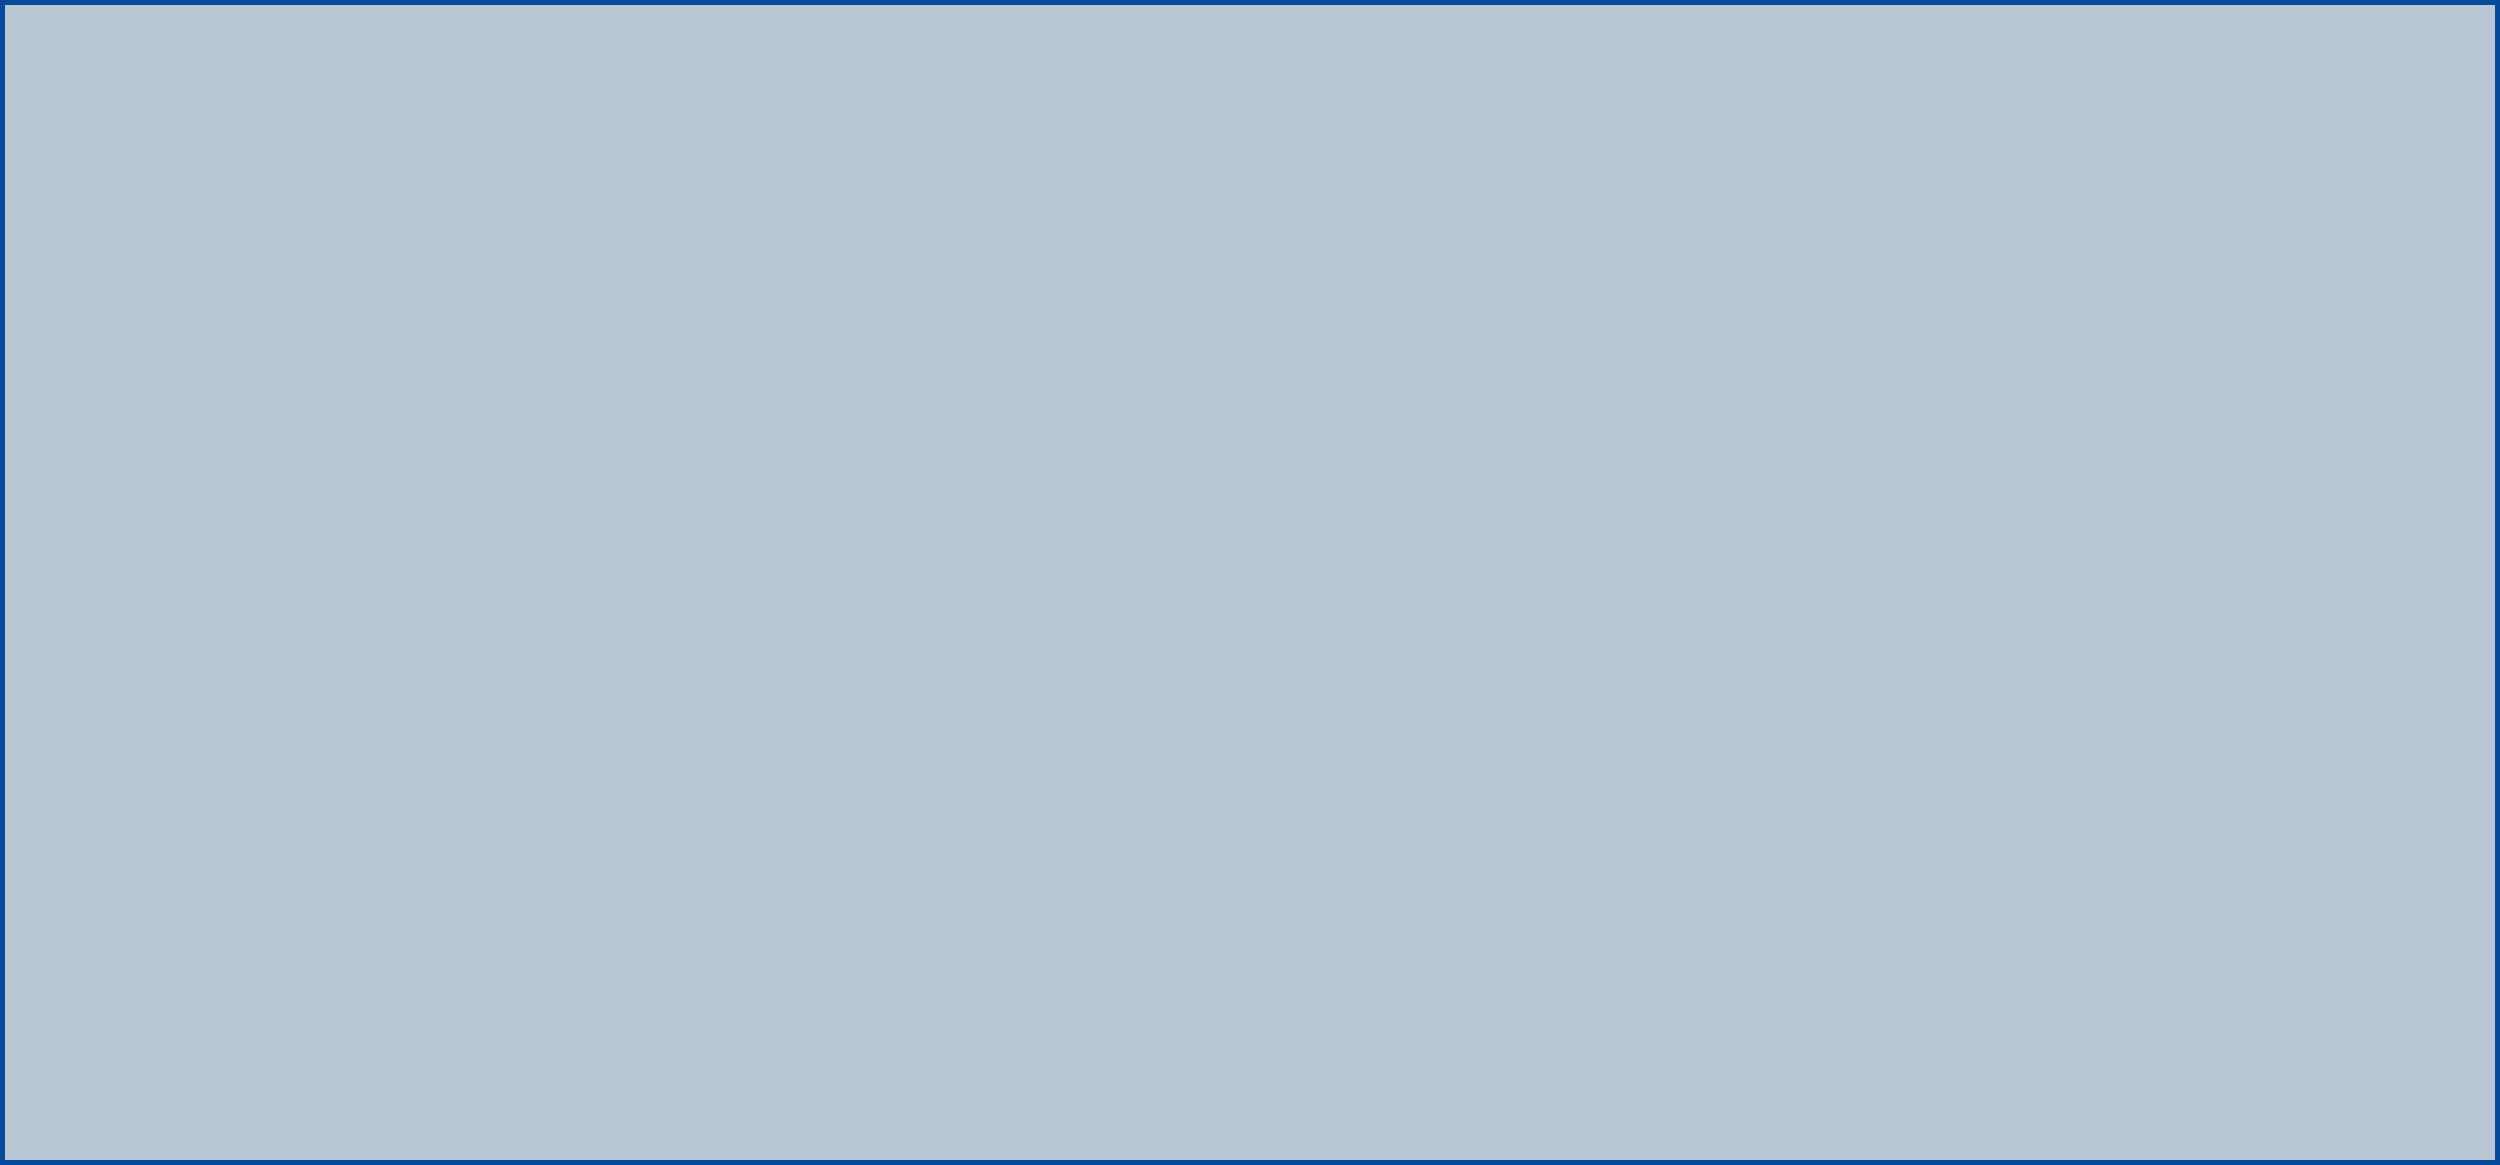
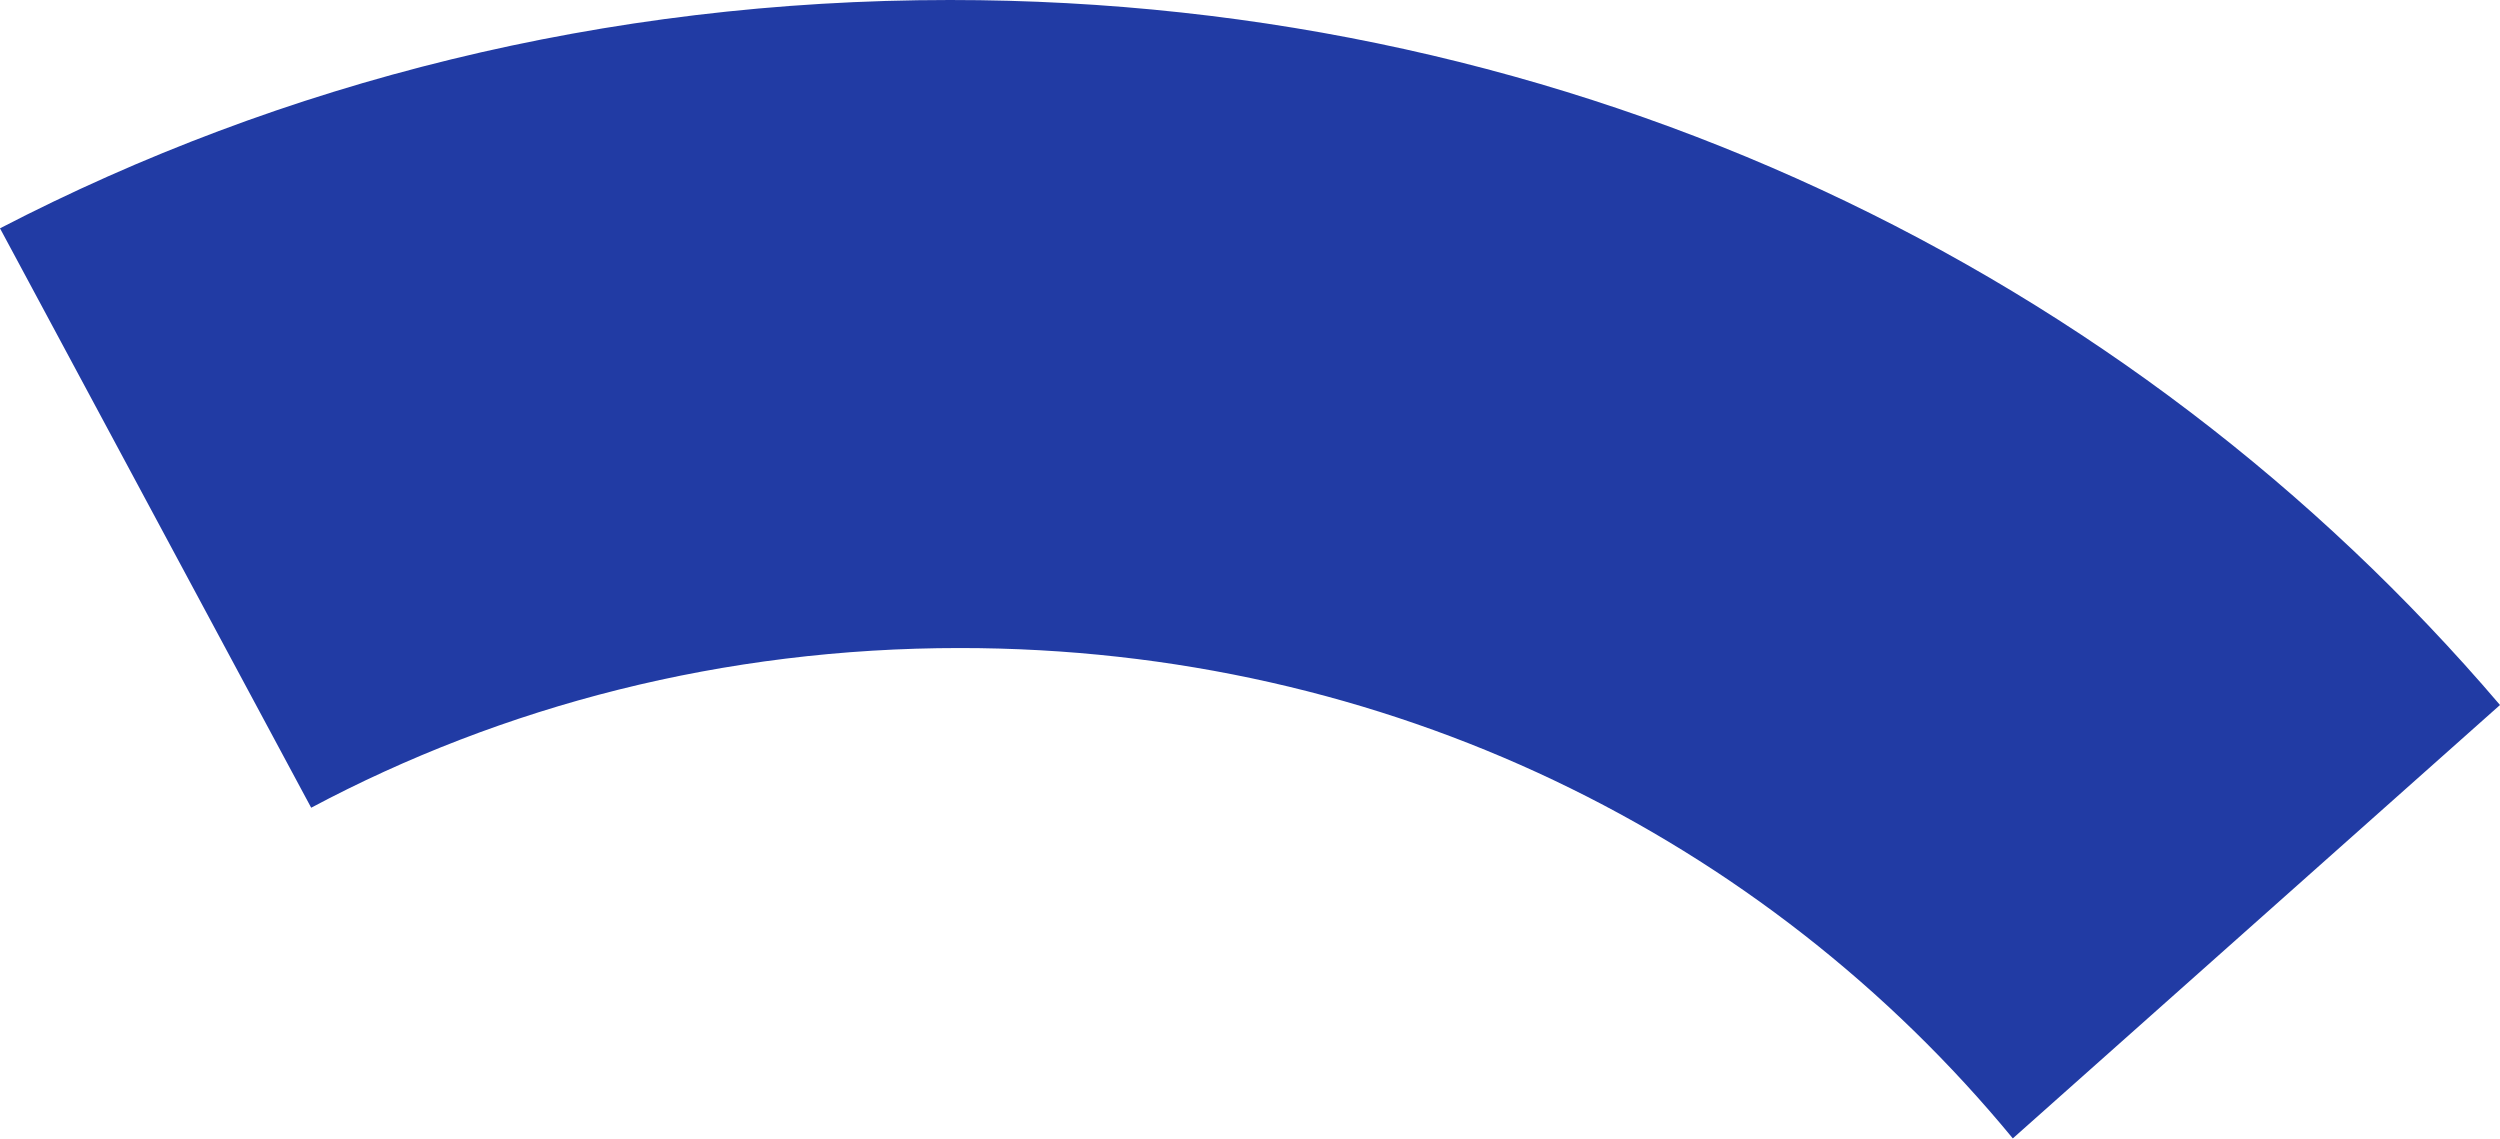
- <svg xmlns="http://www.w3.org/2000/svg" version="1.1" width="500px" height="233px">
-   <g>
-     <path d="M 1 1  L 499 1  L 499 232  L 1 232  L 1 1  Z " fill-rule="nonzero" fill="#123f73" stroke="none" fill-opacity="0.298" />
-     <path d="M 0.5 0.5  L 499.5 0.5  L 499.5 232.5  L 0.5 232.5  L 0.5 0.5  Z " stroke-width="1" stroke="#064a9b" fill="none" stroke-opacity="0.996" />
+ <svg xmlns="http://www.w3.org/2000/svg" version="1.1" width="112px" height="51px">
+   <g transform="matrix(1 0 0 1 -762 -2099 )">
+     <path d="M 112 31.584  L 90.174 51  C 79.065 37.509  62.187 29.032  43 29.032  C 32.418 29.032  22.538 31.61  13.941 36.186  L 0 10.229  C 12.636 3.681  27.094 0  42.558 0  C 70.659 0  95.437 12.154  112 31.584  Z " fill-rule="nonzero" fill="#213ba4" stroke="none" transform="matrix(1 0 0 1 762 2099 )" />
  </g>
</svg>
